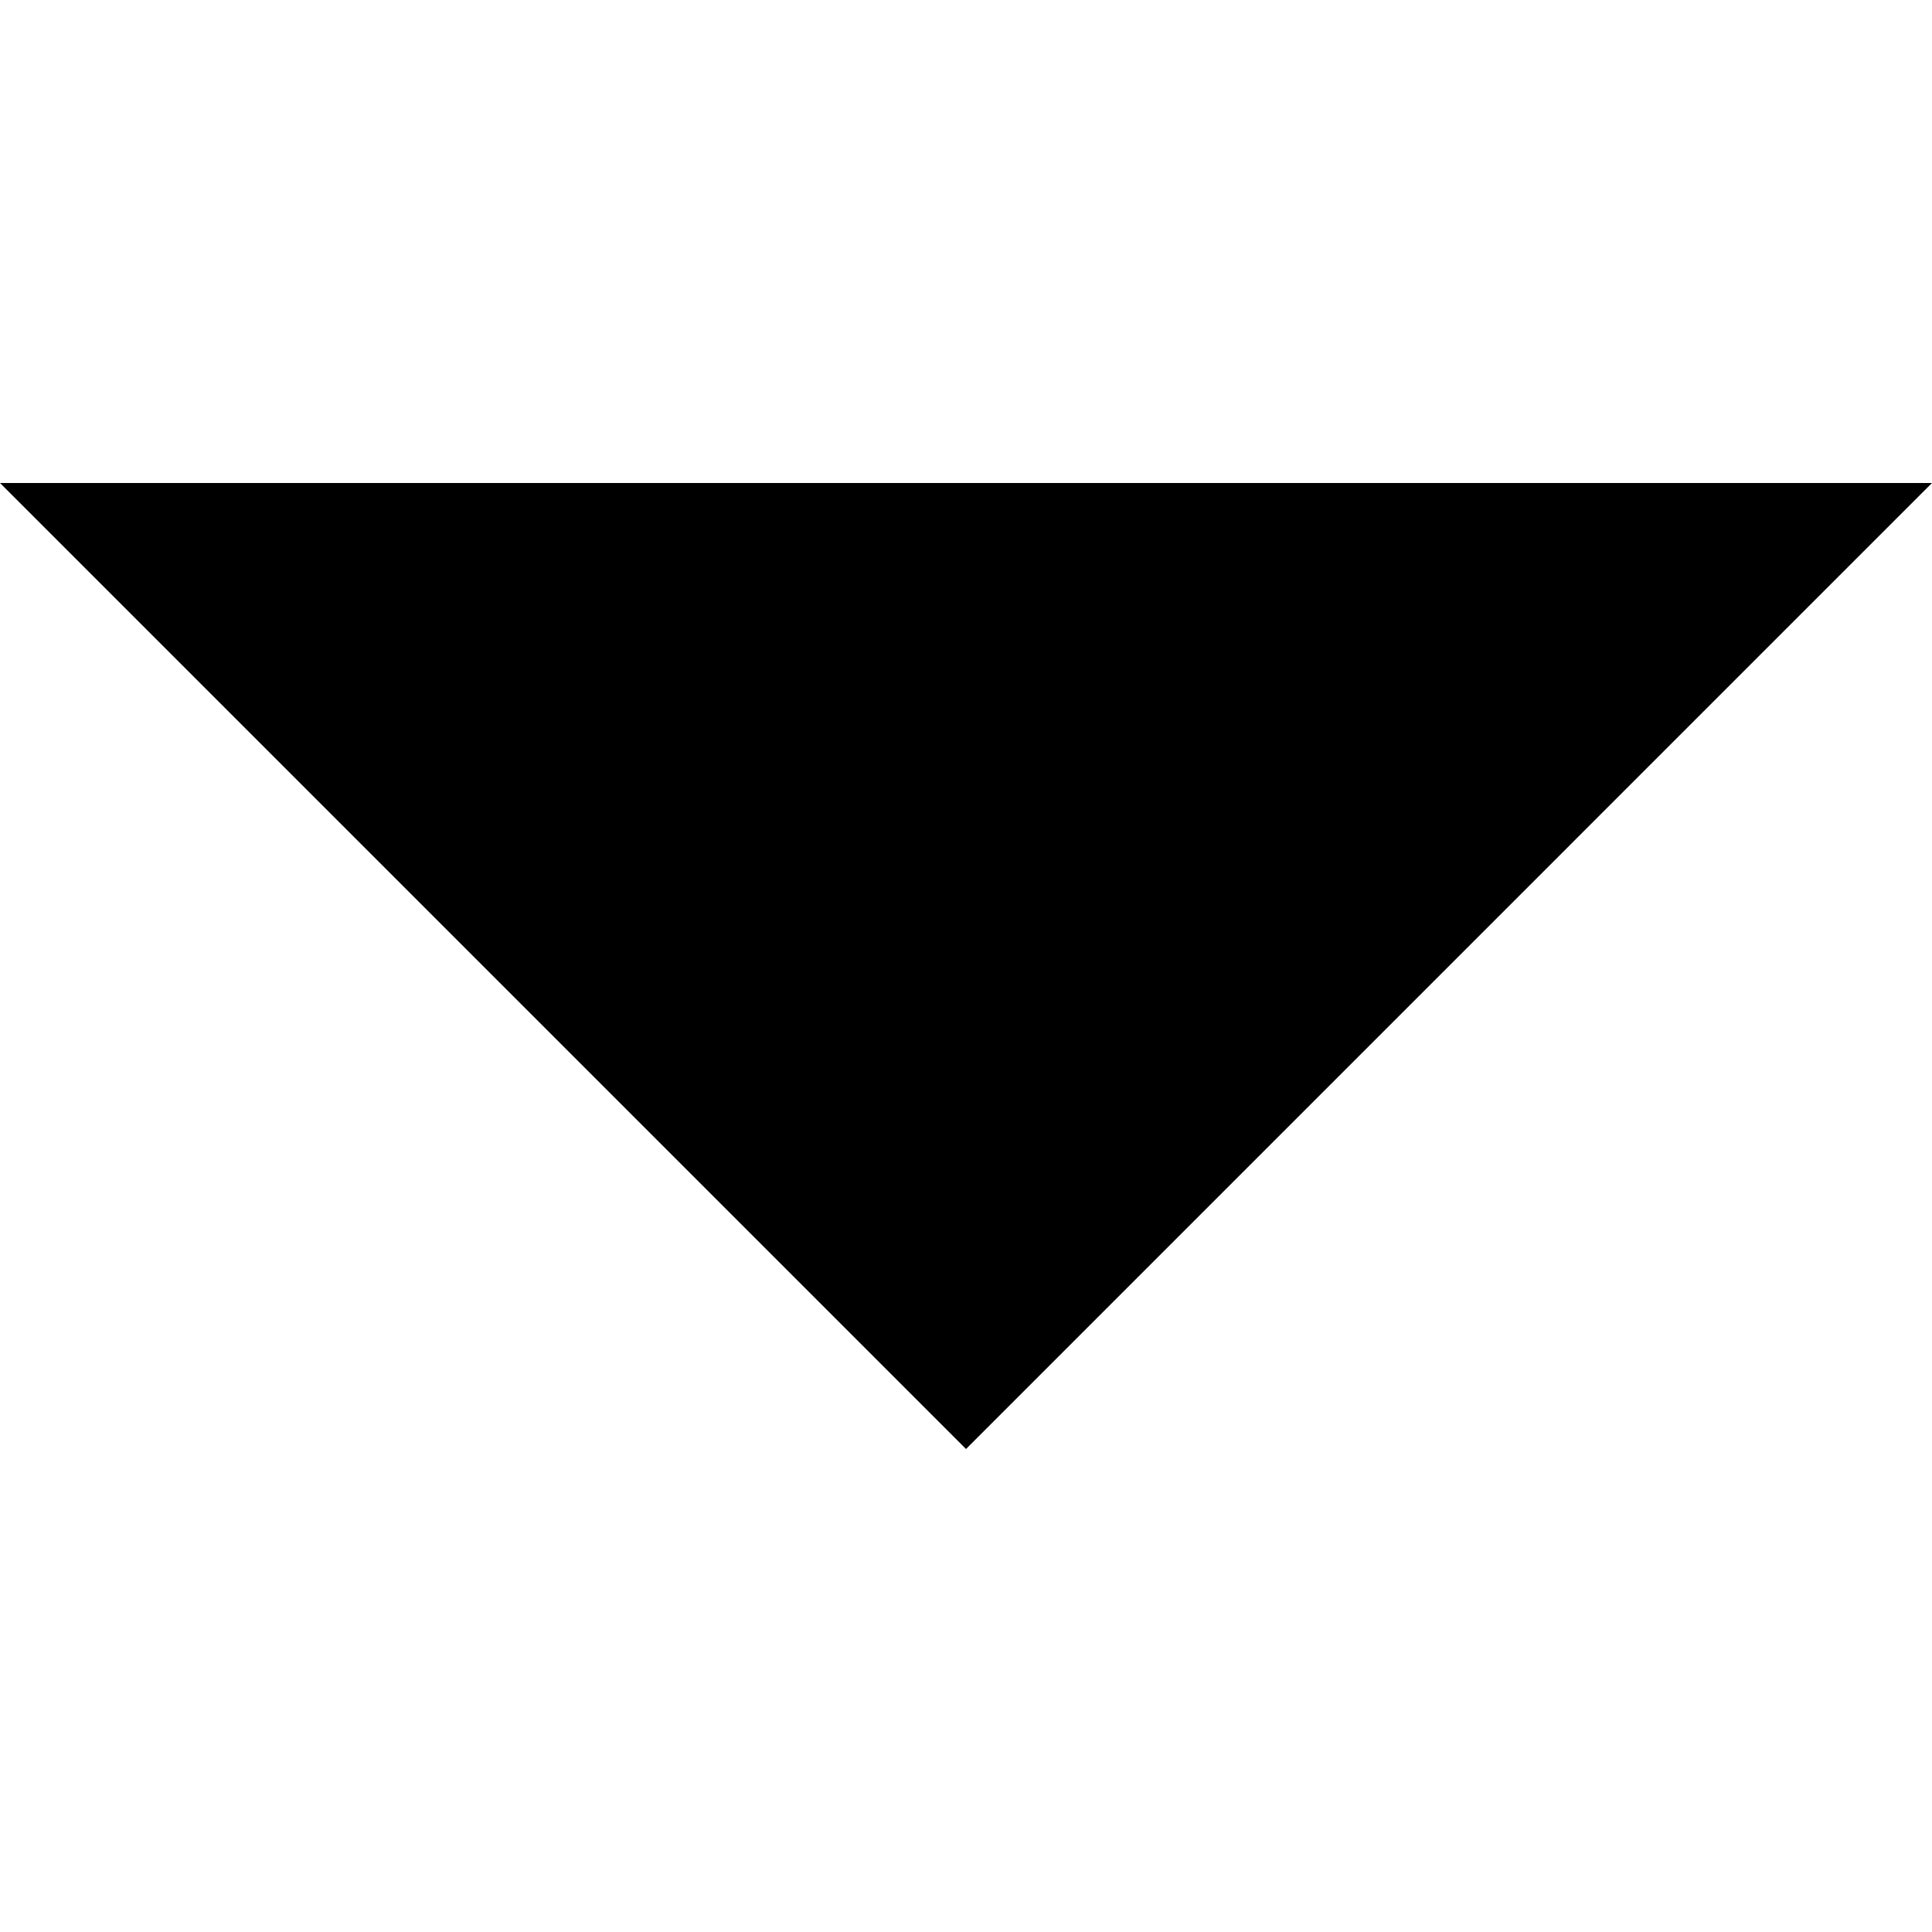
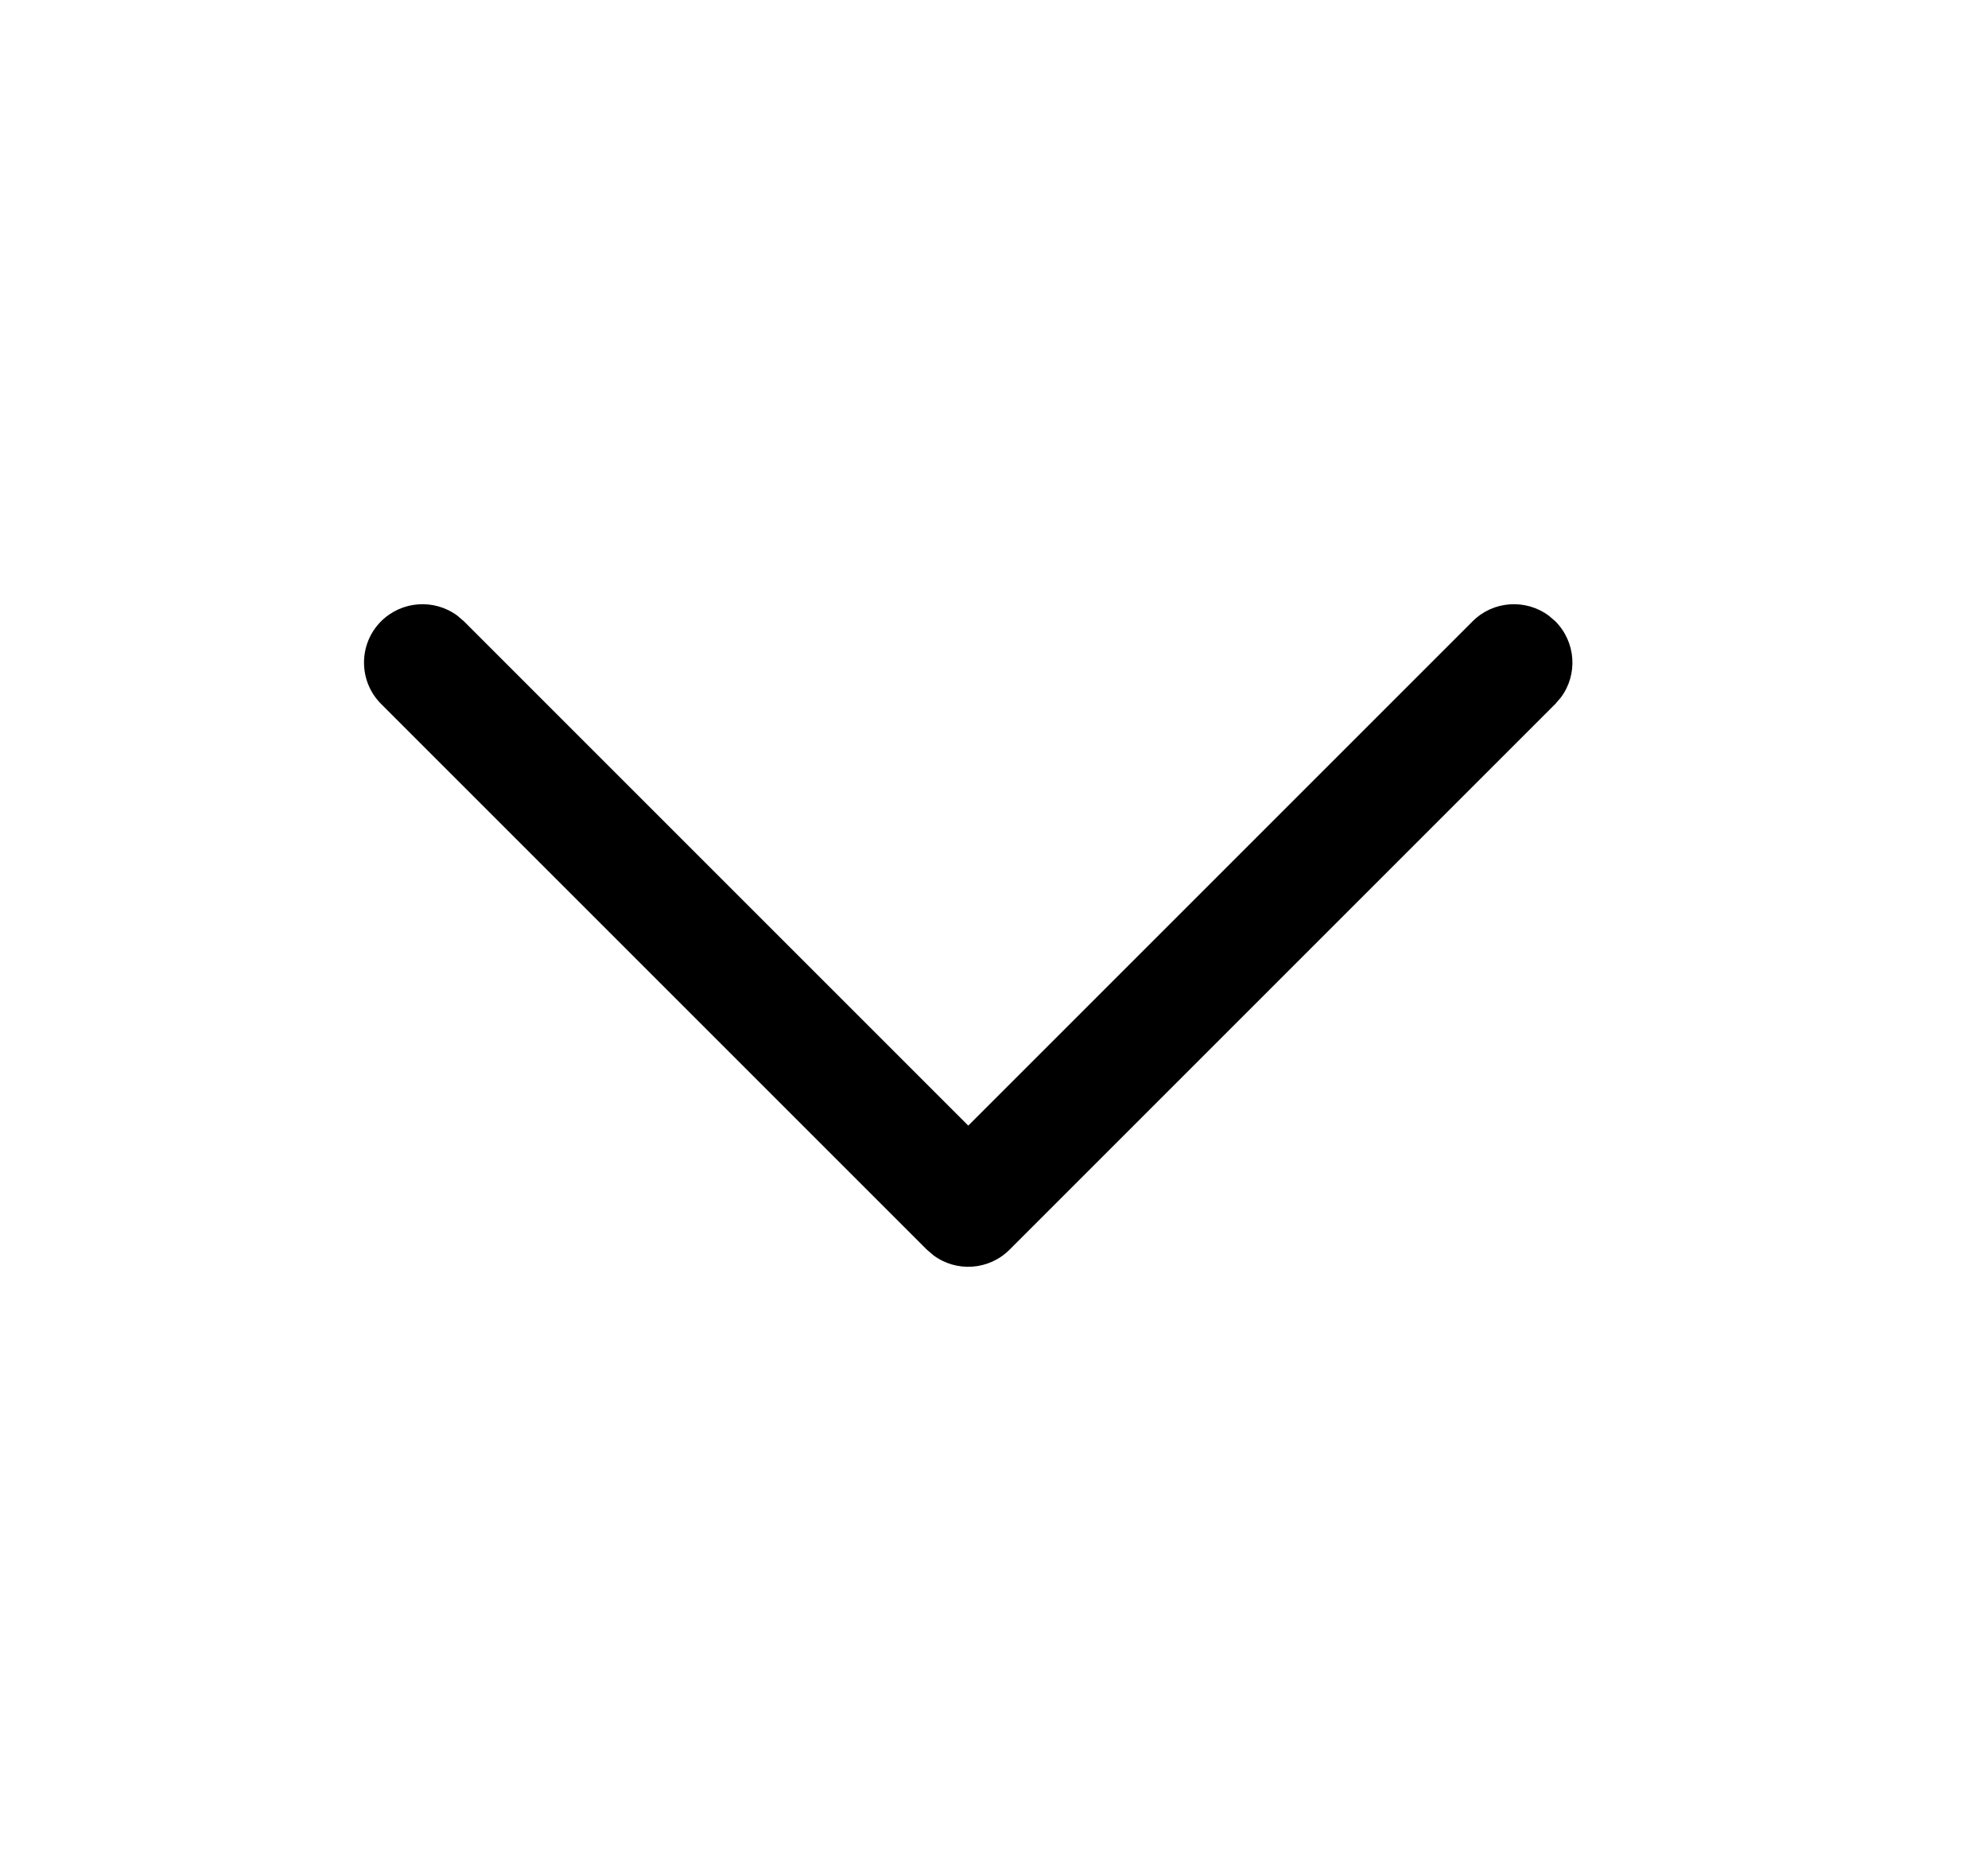
- <svg xmlns="http://www.w3.org/2000/svg" version="1.1" id="Capa_1" x="0px" y="0px" viewBox="0 0 213.333 213.333" style="enable-background:new 0 0 213.333 213.333;" xml:space="preserve">
-   <g>
-     <g>
-       <polygon points="0,53.333 106.667,160 213.333,53.333   " />
-     </g>
-   </g>
-   <g>
- </g>
-   <g>
- </g>
-   <g>
- </g>
-   <g>
- </g>
-   <g>
- </g>
-   <g>
- </g>
-   <g>
- </g>
-   <g>
- </g>
-   <g>
- </g>
-   <g>
- </g>
-   <g>
- </g>
-   <g>
- </g>
-   <g>
- </g>
-   <g>
- </g>
-   <g>
- </g>
+ <svg xmlns="http://www.w3.org/2000/svg" width="17" height="16" viewBox="0 0 17 16" fill="none">
+   <path d="M3.259 5.313C3.437 5.136 3.715 5.12 3.911 5.265L3.967 5.313L8.28 9.626L12.593 5.313C12.77 5.136 13.048 5.12 13.244 5.265L13.3 5.313C13.477 5.491 13.494 5.768 13.348 5.964L13.3 6.02L8.633 10.687C8.456 10.864 8.178 10.881 7.982 10.735L7.926 10.687L3.259 6.02C3.064 5.825 3.064 5.508 3.259 5.313Z" fill="black" />
</svg>
